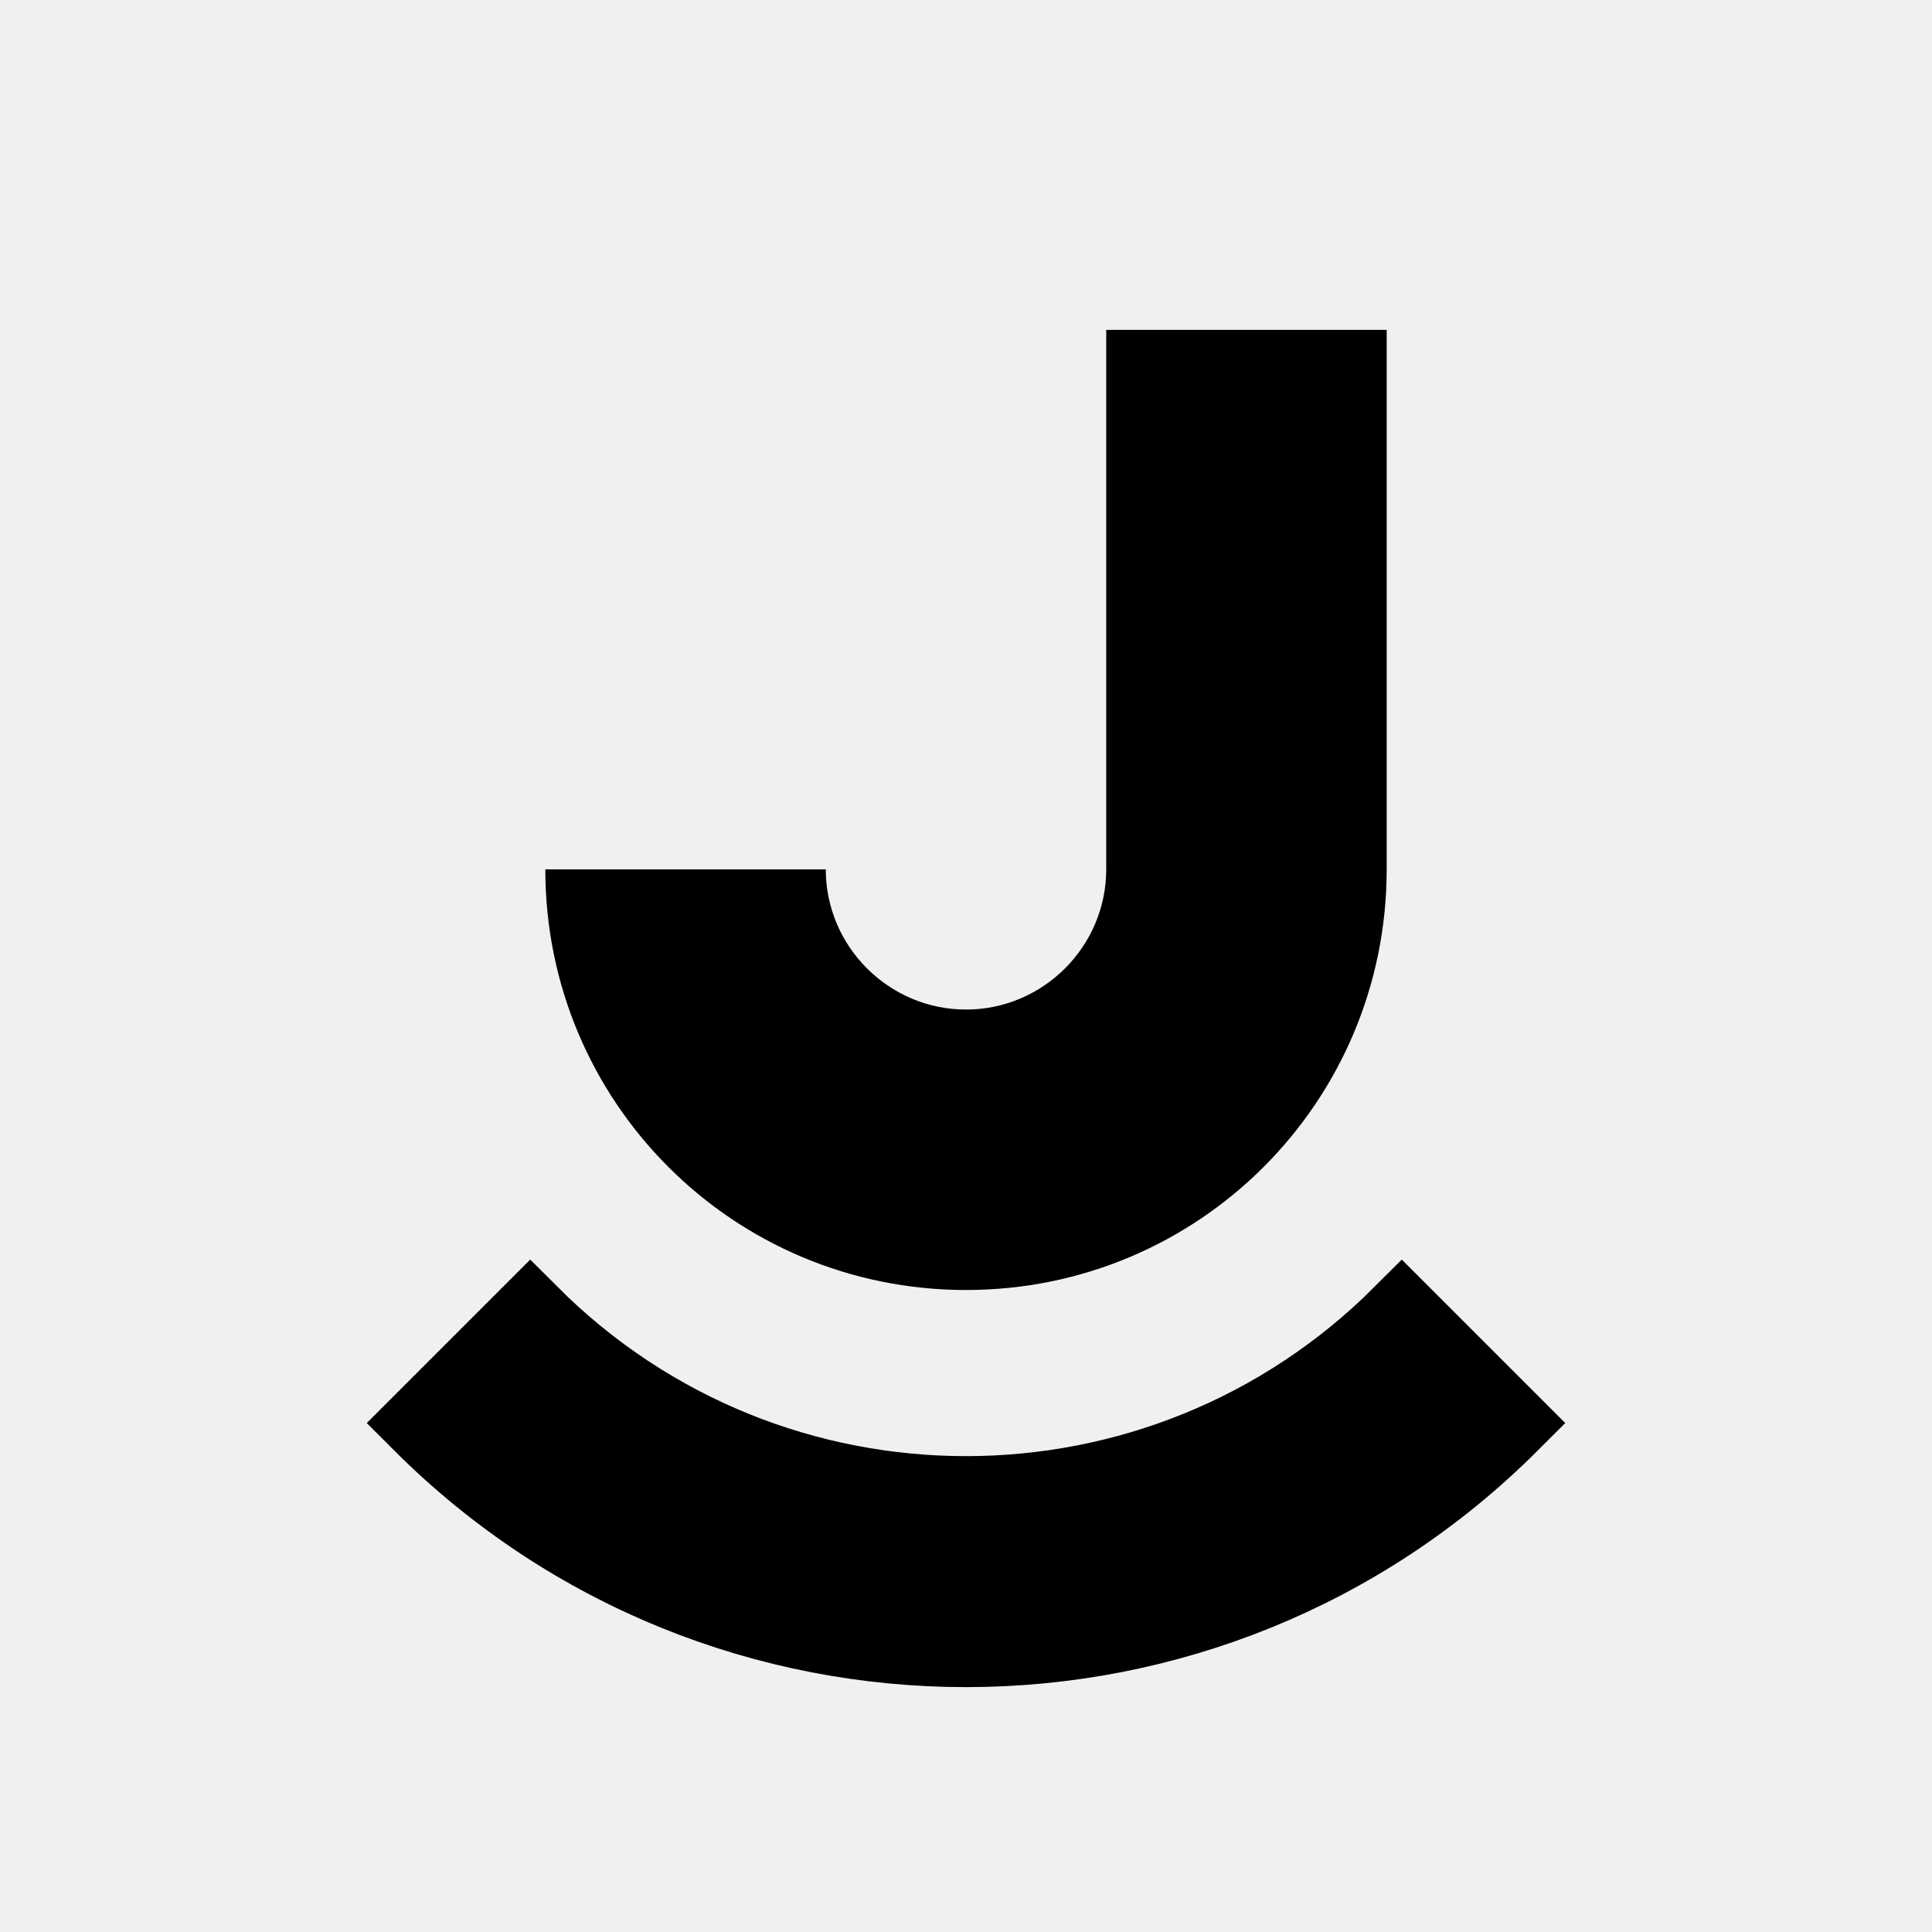
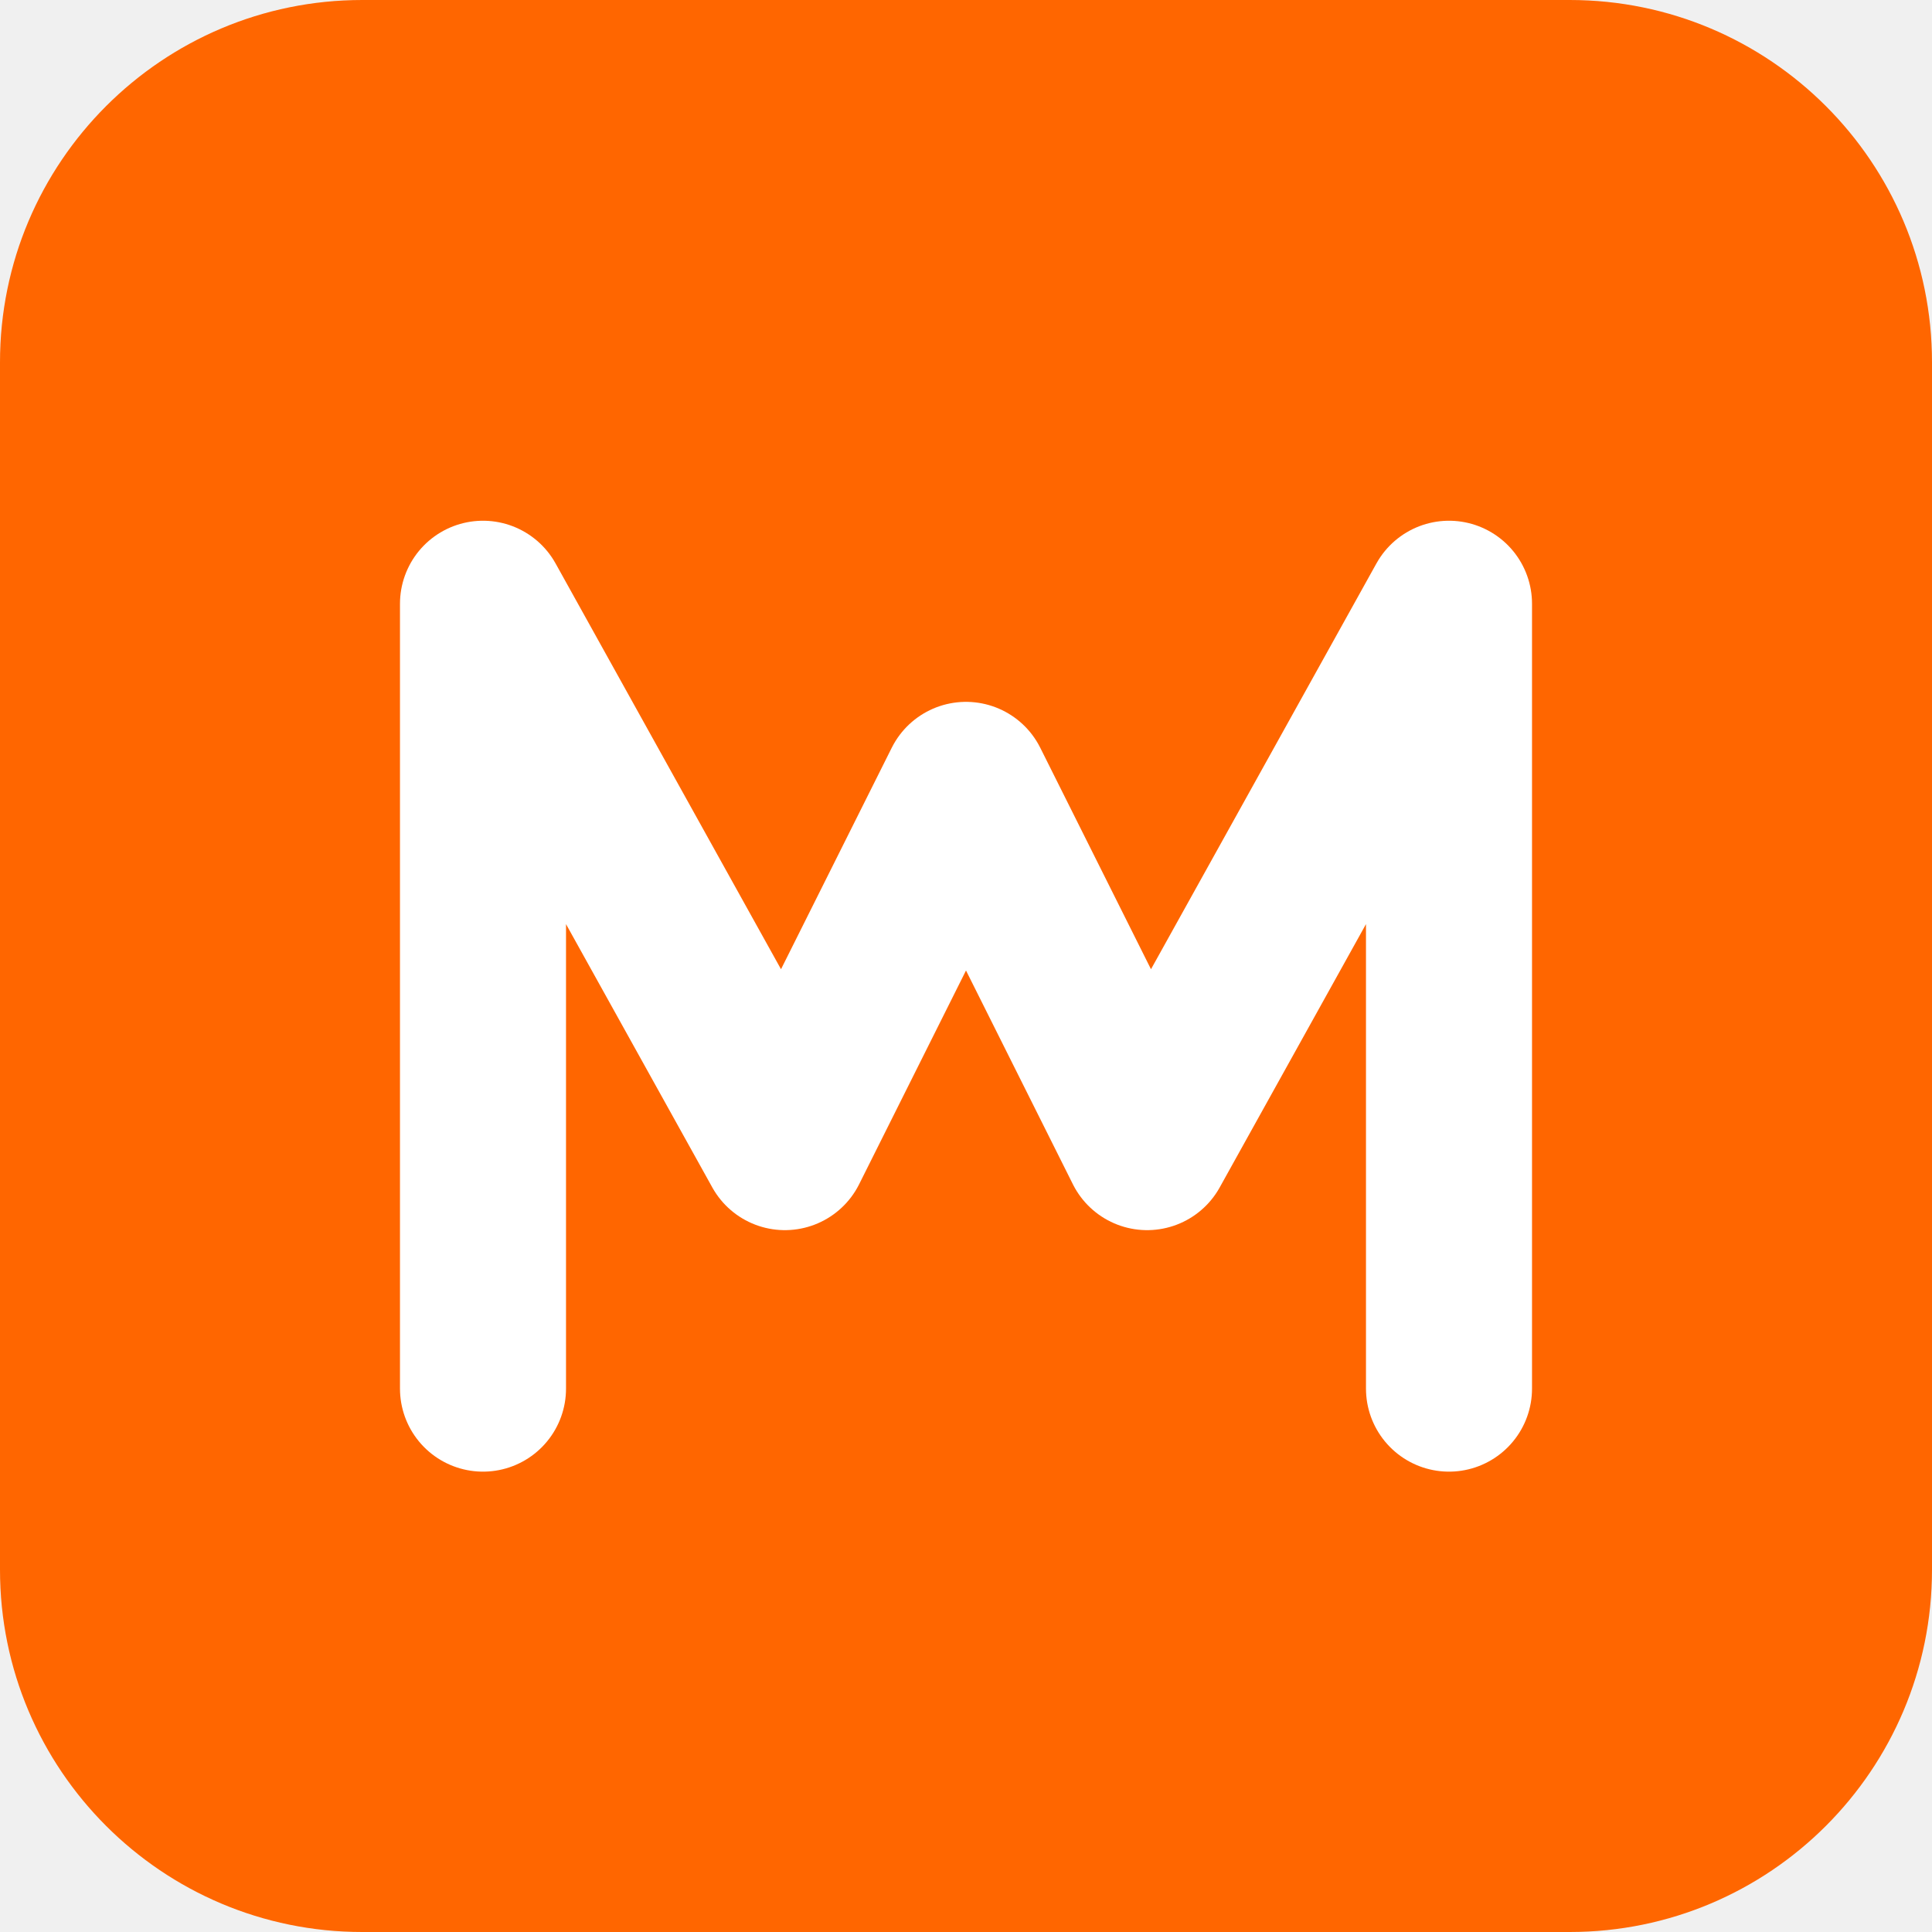
- <svg xmlns="http://www.w3.org/2000/svg" version="1.1" width="2048.00" height="2048.00" viewBox="0 0 2048.0 2048.0">
-   <g id="document" transform="matrix(1,0,0,1,1024.0,1024.0)">
-     <path d="M445.945,-674.314 L445.945,-102.478 C445.945,144.278 246.756,343.467 -7.92415e-05,343.467 C-246.756,343.467 -445.945,144.278 -445.945,-102.478 L-445.945,-102.478 L-148.648,-102.478 L-148.648,-102.478 C-148.648,-20.721 -81.757,46.17 -3.96681e-05,46.17 C81.757,46.17 148.648,-20.721 148.648,-102.478 L148.648,-674.314 L445.945,-674.314 Z " fill="#000000" fill-opacity="1.00" />
-     <path d="M-461.948,369.011 L-577.434,484.497 C-258.691,803.241 258.691,803.241 577.434,484.497 L461.948,369.01 C206.722,624.237 -206.722,624.237 -461.948,369.011 Z " fill="#000000" fill-opacity="1.00" stroke-width="81.73" stroke="#000000" stroke-linecap="square" stroke-linejoin="miter" />
-   </g>
+ <svg xmlns="http://www.w3.org/2000/svg" width="512" height="512" viewBox="0 0 512 512" fill="none">
+   <rect width="512" height="512" rx="96" fill="#ff6600" />
+   <path d="M128 368V160L208 304L256 208L304 304L384 160V368" stroke="#ffffff" stroke-width="44" stroke-linecap="round" stroke-linejoin="round" fill="none" />
</svg>
